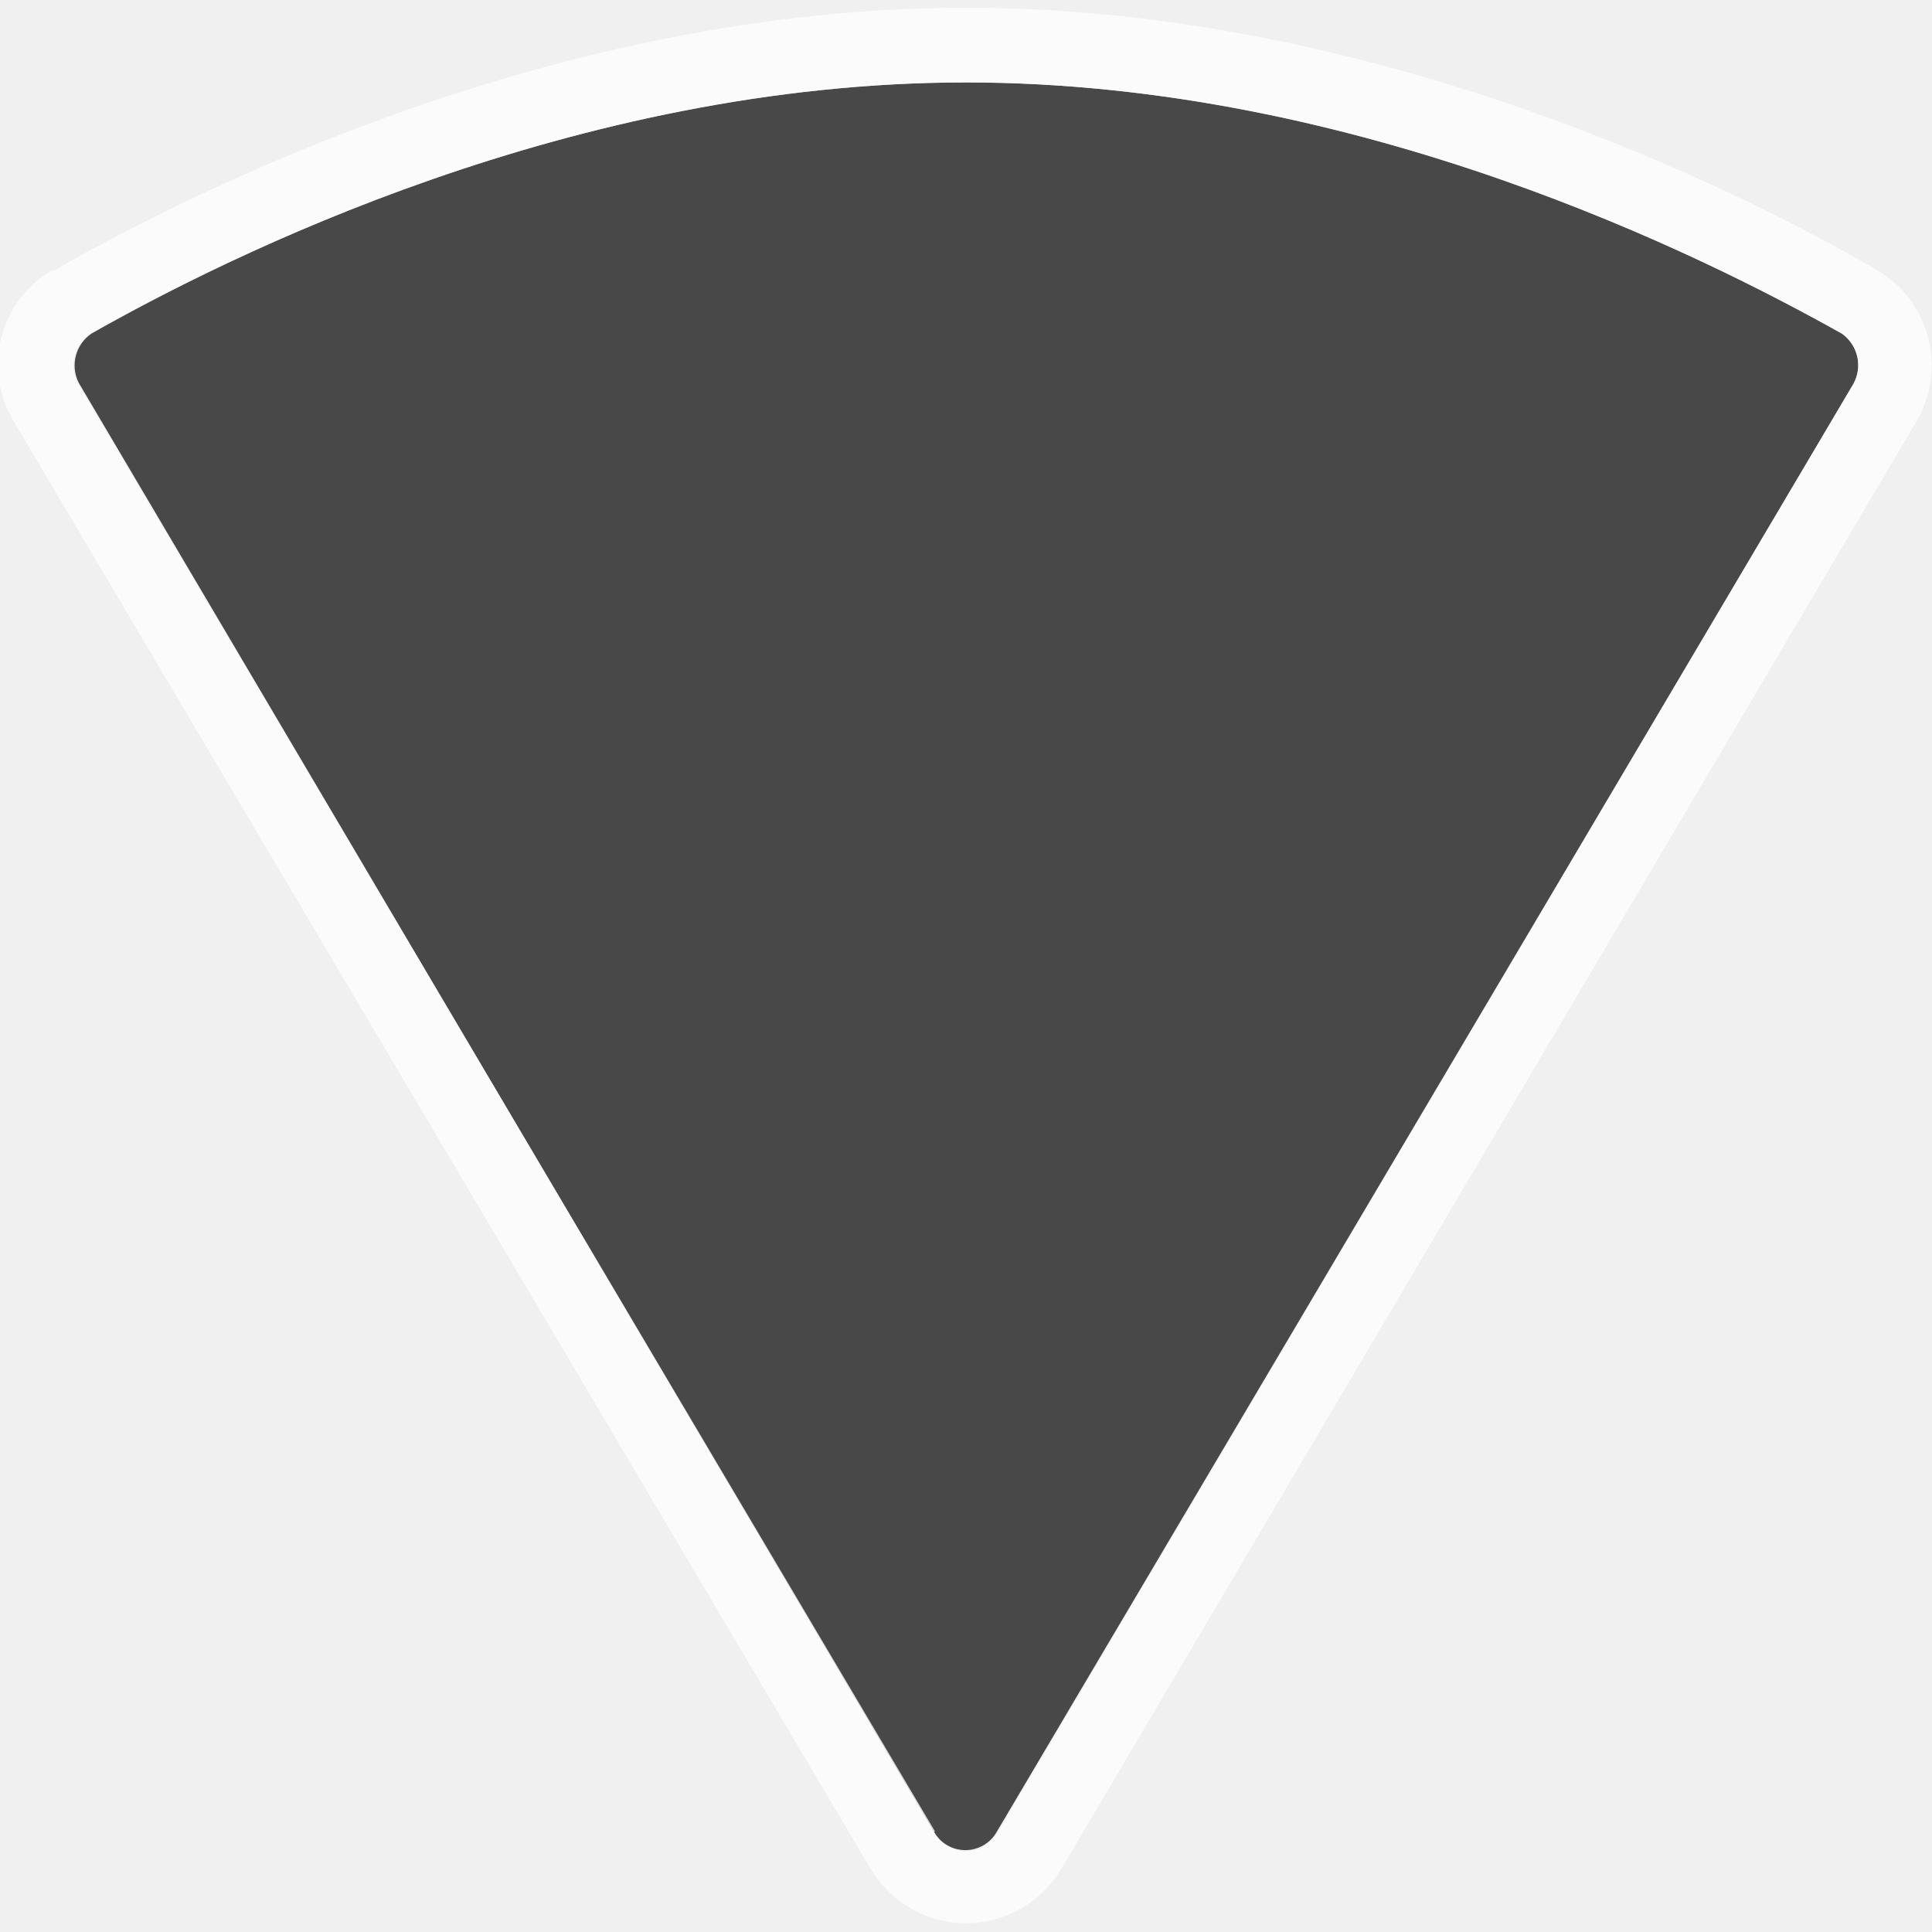
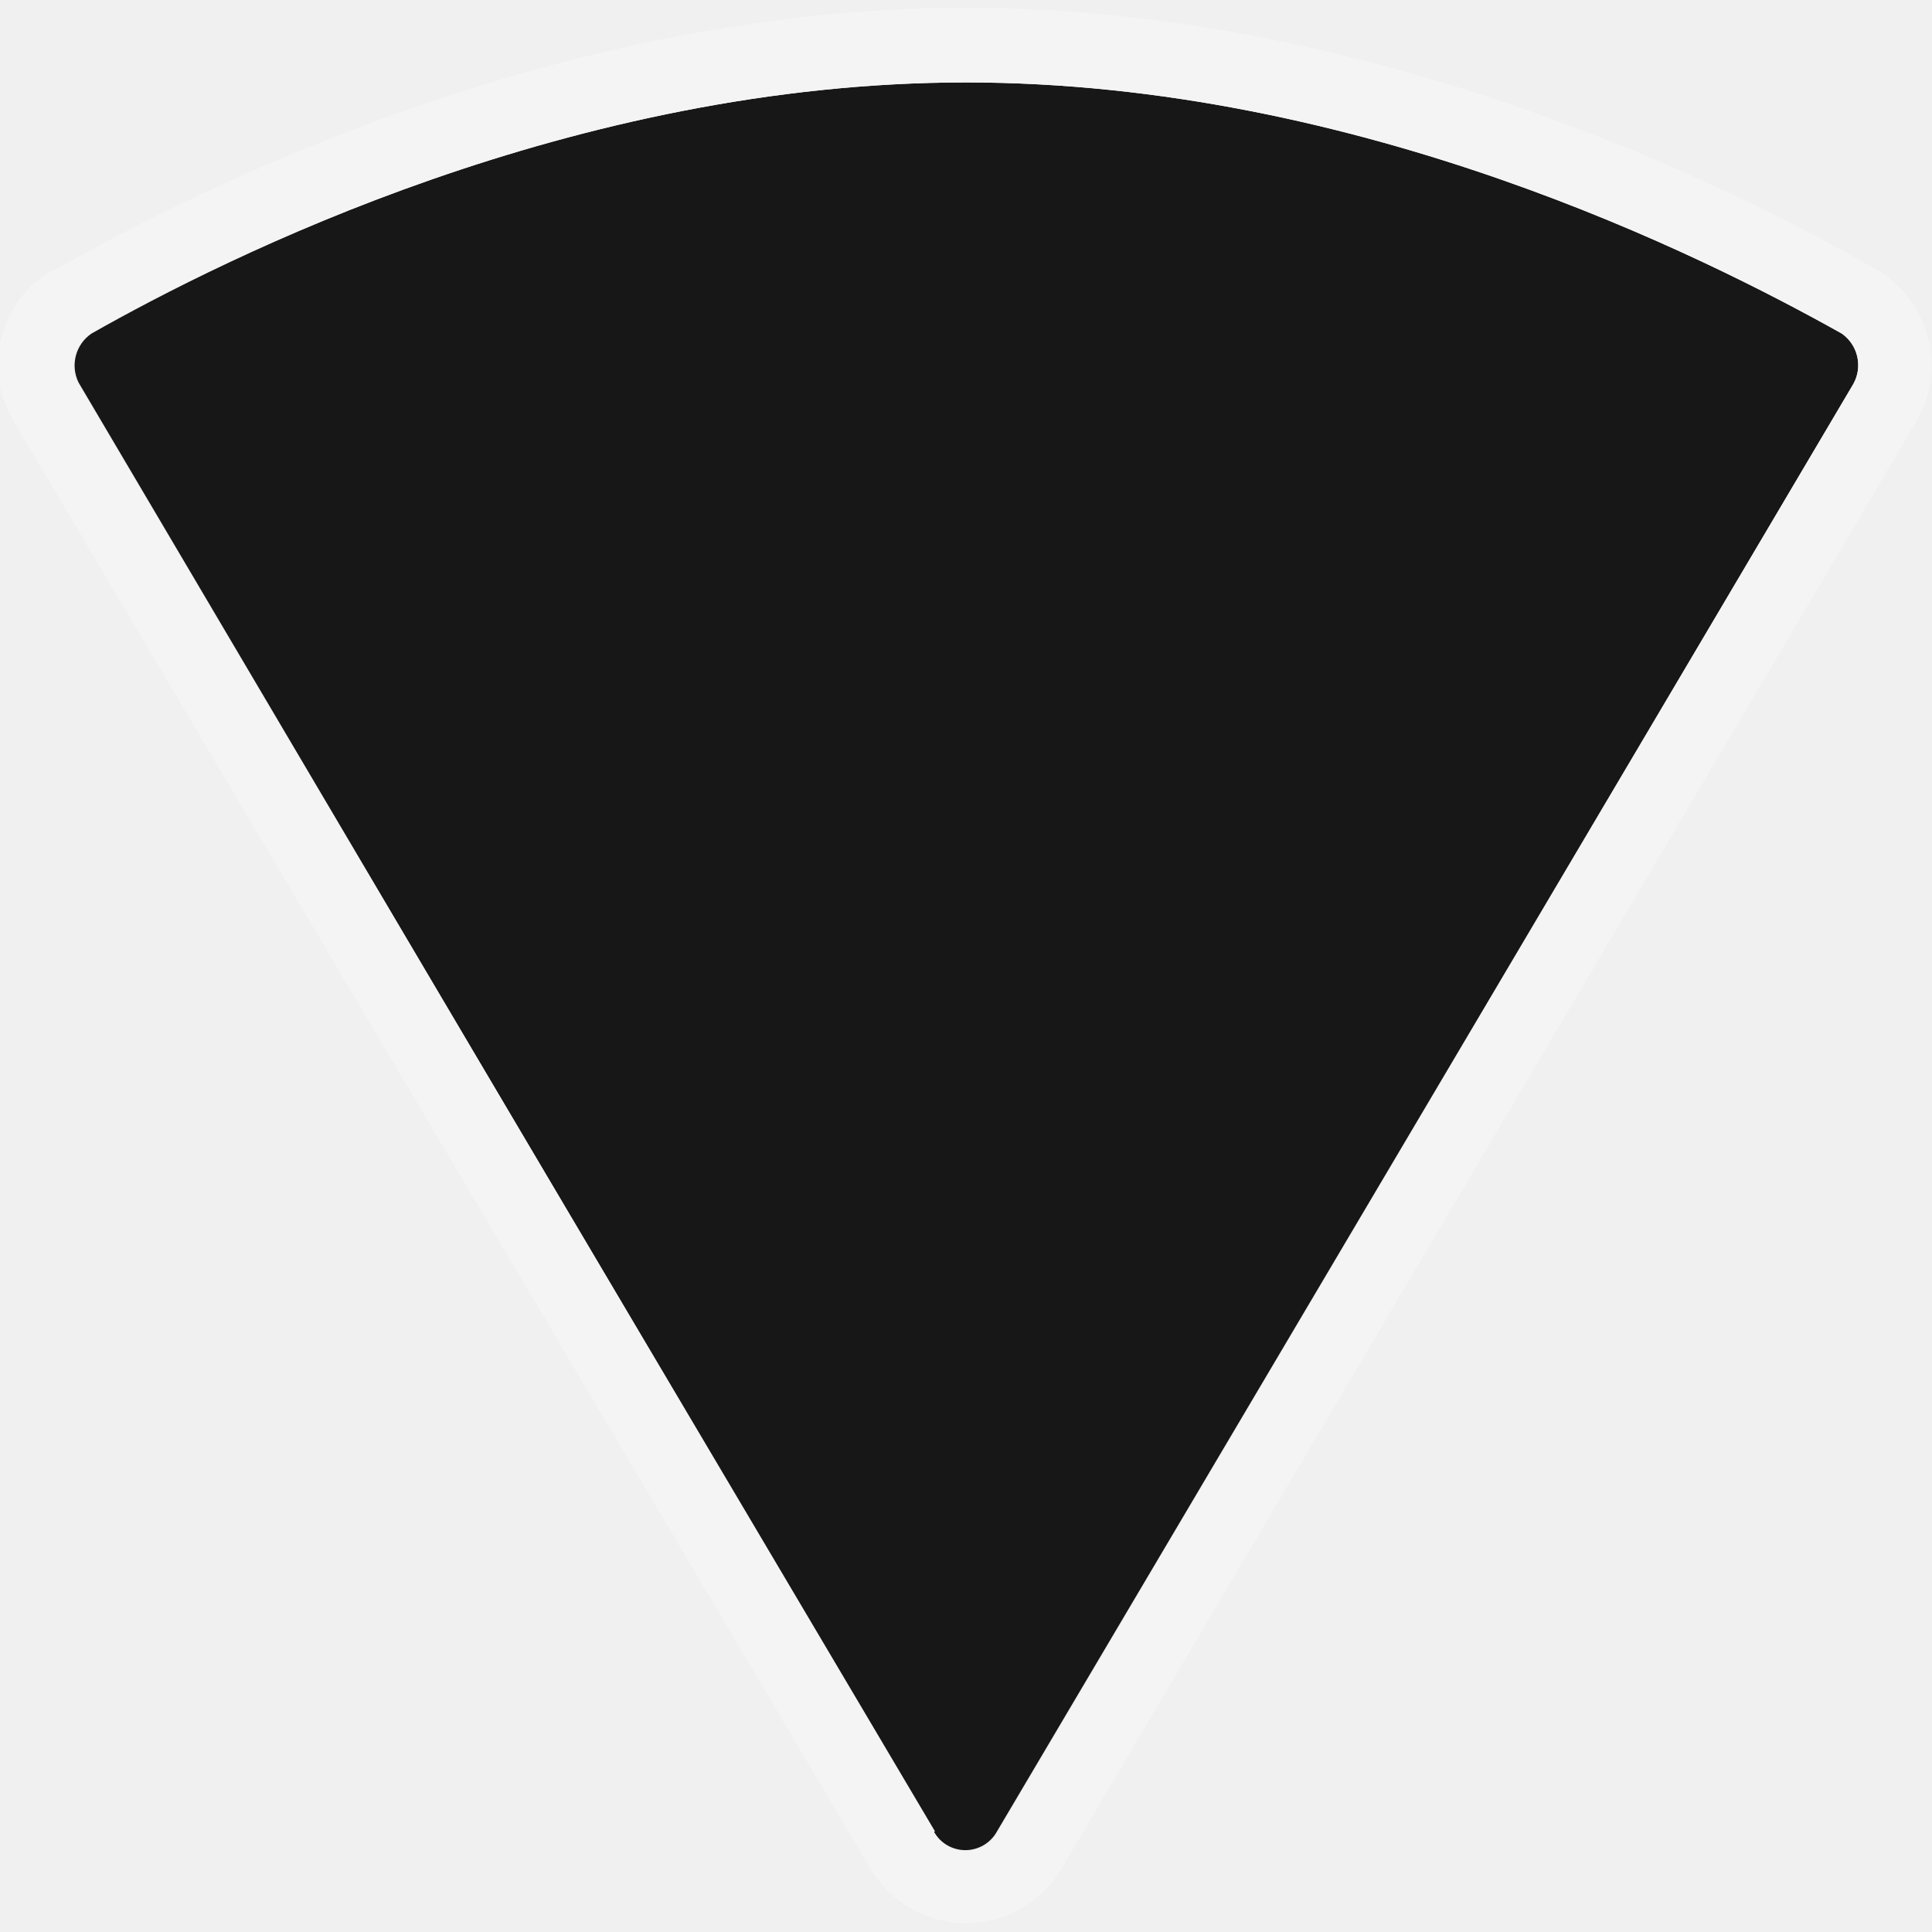
<svg xmlns="http://www.w3.org/2000/svg" viewBox="0 0 15 15">
-   <path fill="#111" fill-opacity=".75" d="M7.25 14.22.61 2.97a.3.3 0 0 1 .1-.38C1.75 2 4.45.64 7.5.64s5.73 1.35 6.8 1.95a.3.3 0 0 1 .09.39L7.74 14.22a.28.28 0 0 1-.49 0" />
-   <path fill="#fff" fill-opacity=".75" d="M6.76 14.51a.86.86 0 0 0 1.48 0l6.64-11.24a.86.86 0 0 0-.3-1.17C13.48 1.46 10.66.06 7.5.06S1.52 1.47.42 2.1H.4a.85.85 0 0 0-.3 1.16zm.5-.29L.6 2.97a.3.3 0 0 1 .1-.38C1.75 2 4.45.64 7.5.64s5.73 1.35 6.8 1.95a.3.3 0 0 1 .09.39L7.75 14.22a.28.28 0 0 1-.5 0" />
+   <path fill="#171717" d="M7.25 14.22.61 2.97a.3.3 0 0 1 .1-.38C1.75 2 4.45.64 7.5.64s5.73 1.35 6.8 1.95a.3.3 0 0 1 .09.39L7.74 14.22a.28.28 0 0 1-.49 0" />
+   <path fill="#f4f4f4" d="M6.76 14.51a.86.86 0 0 0 1.48 0l6.64-11.24a.86.86 0 0 0-.3-1.17C13.48 1.46 10.66.06 7.5.06S1.52 1.47.42 2.1H.4a.85.85 0 0 0-.3 1.16zm.5-.29L.6 2.97a.3.3 0 0 1 .1-.38C1.75 2 4.45.64 7.5.64s5.73 1.35 6.8 1.95a.3.3 0 0 1 .09.39L7.75 14.22a.28.28 0 0 1-.5 0" />
</svg>
